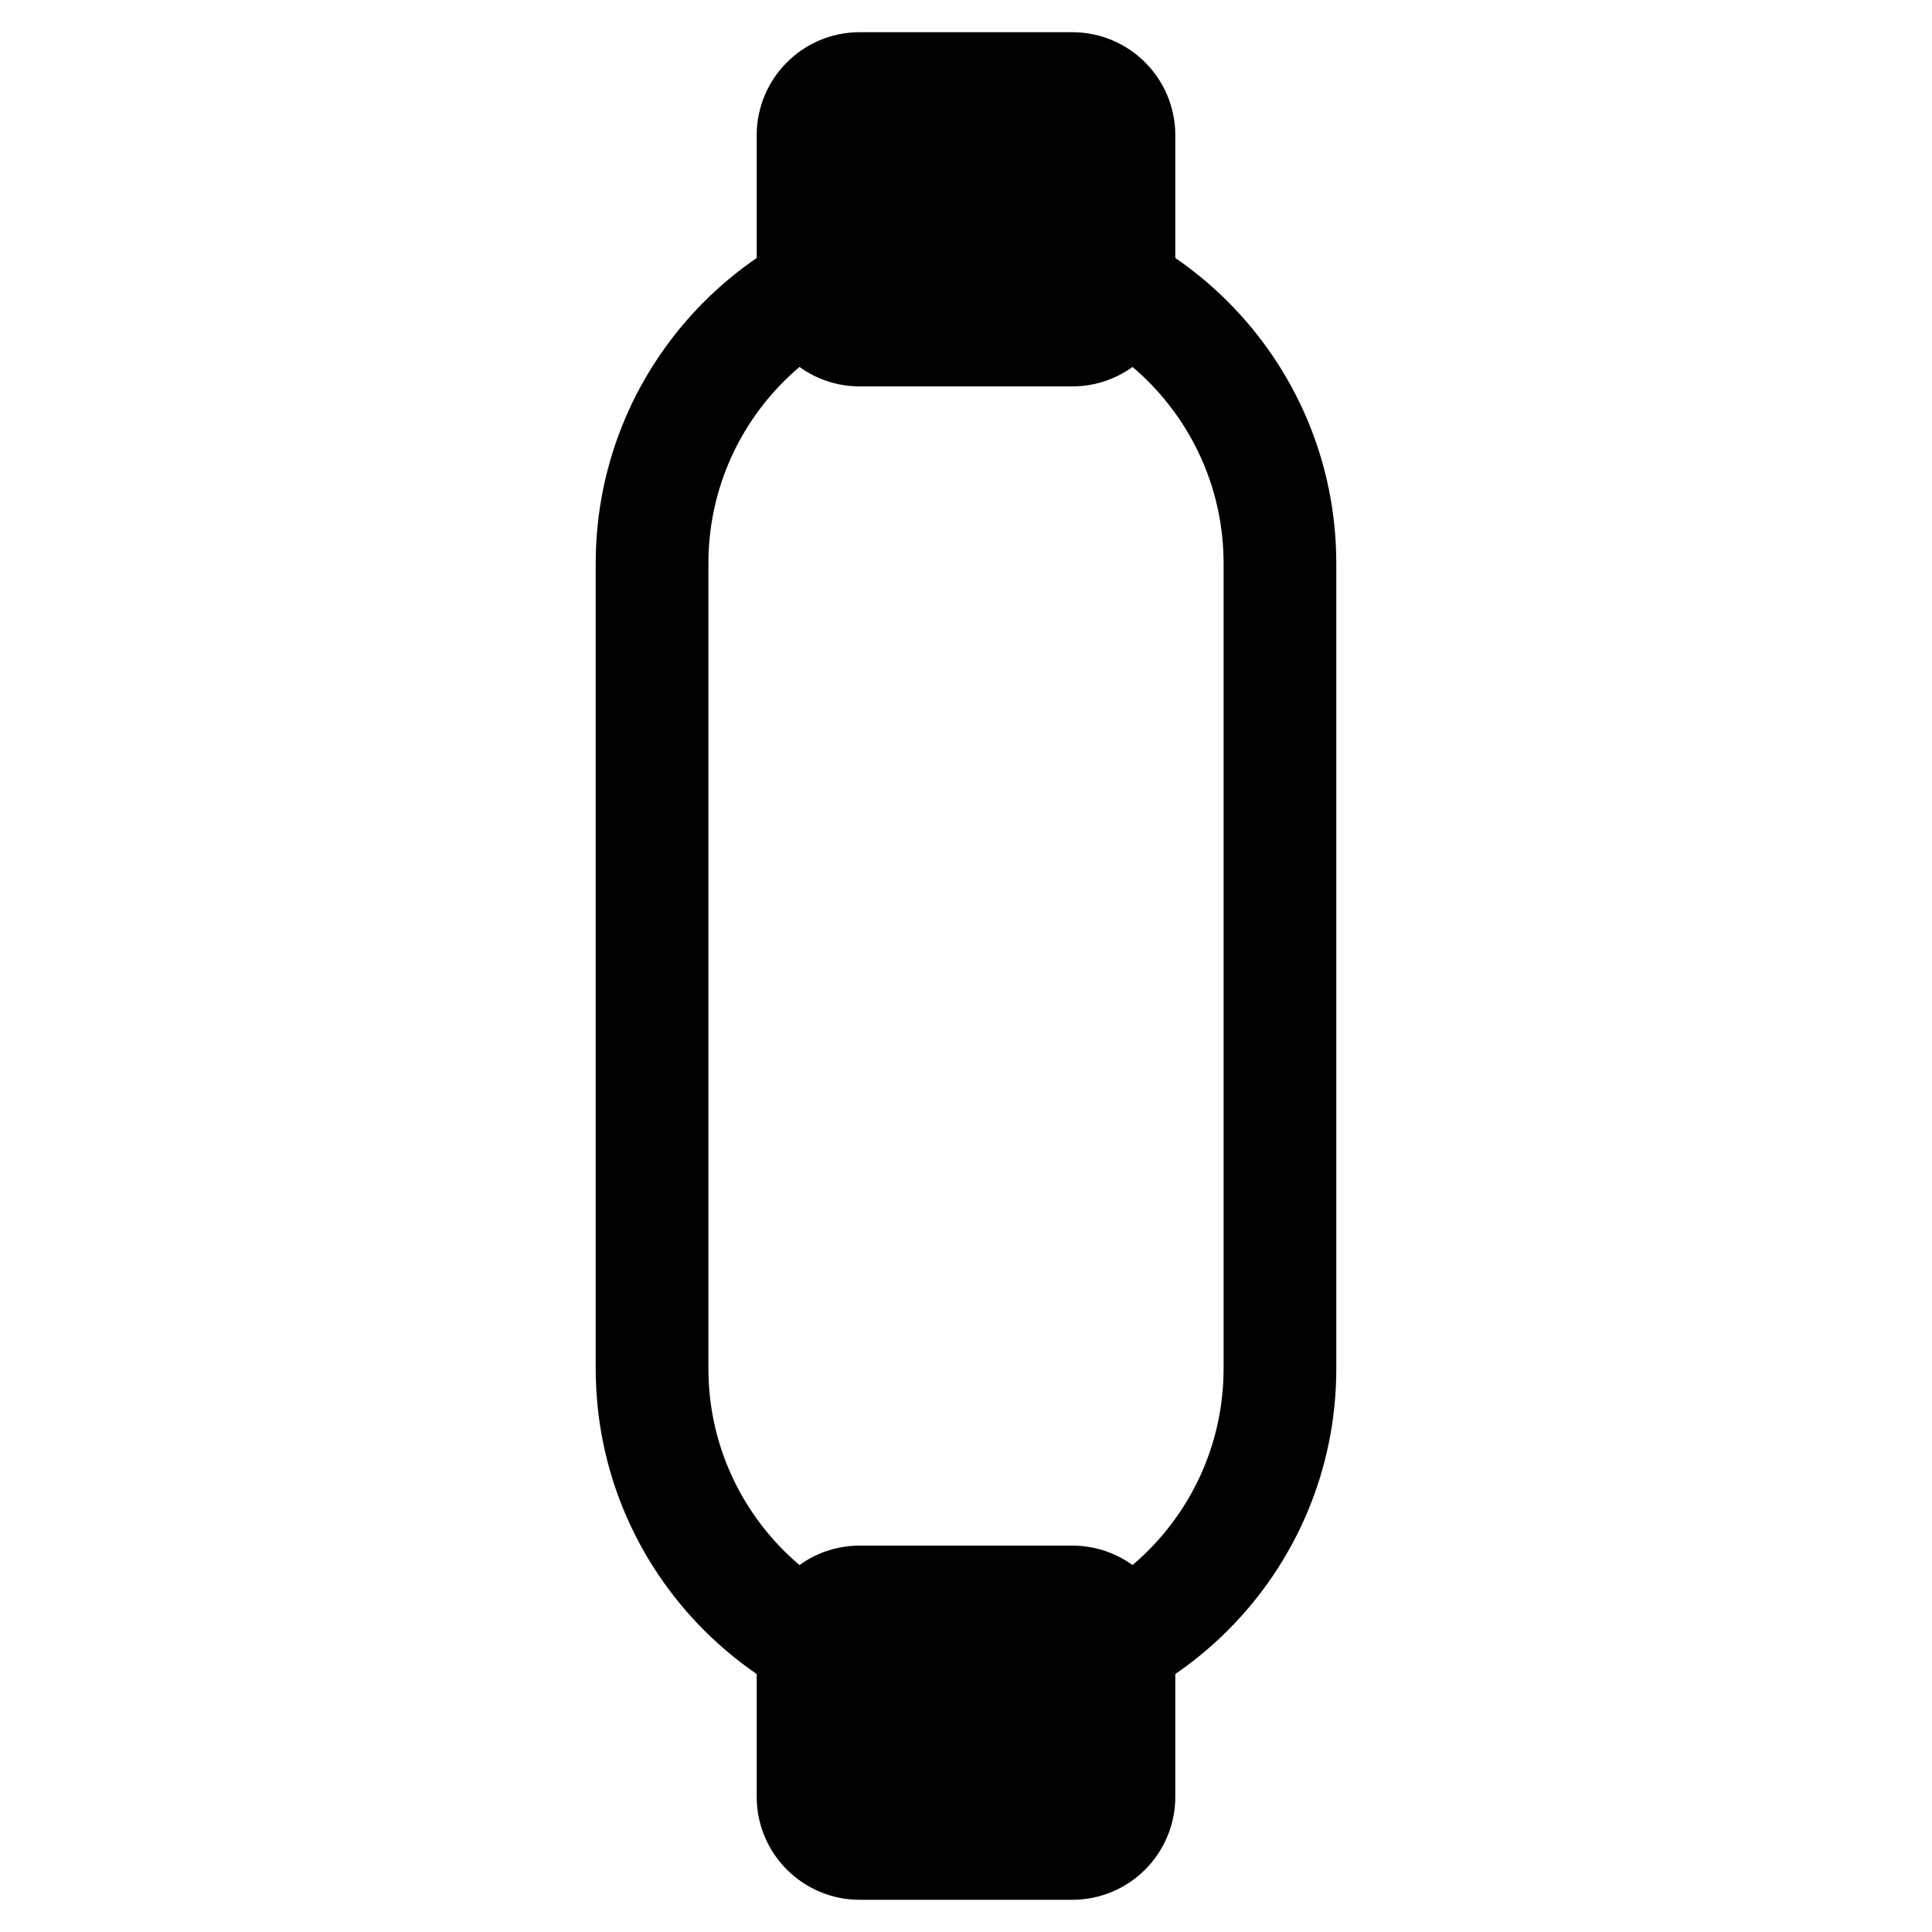
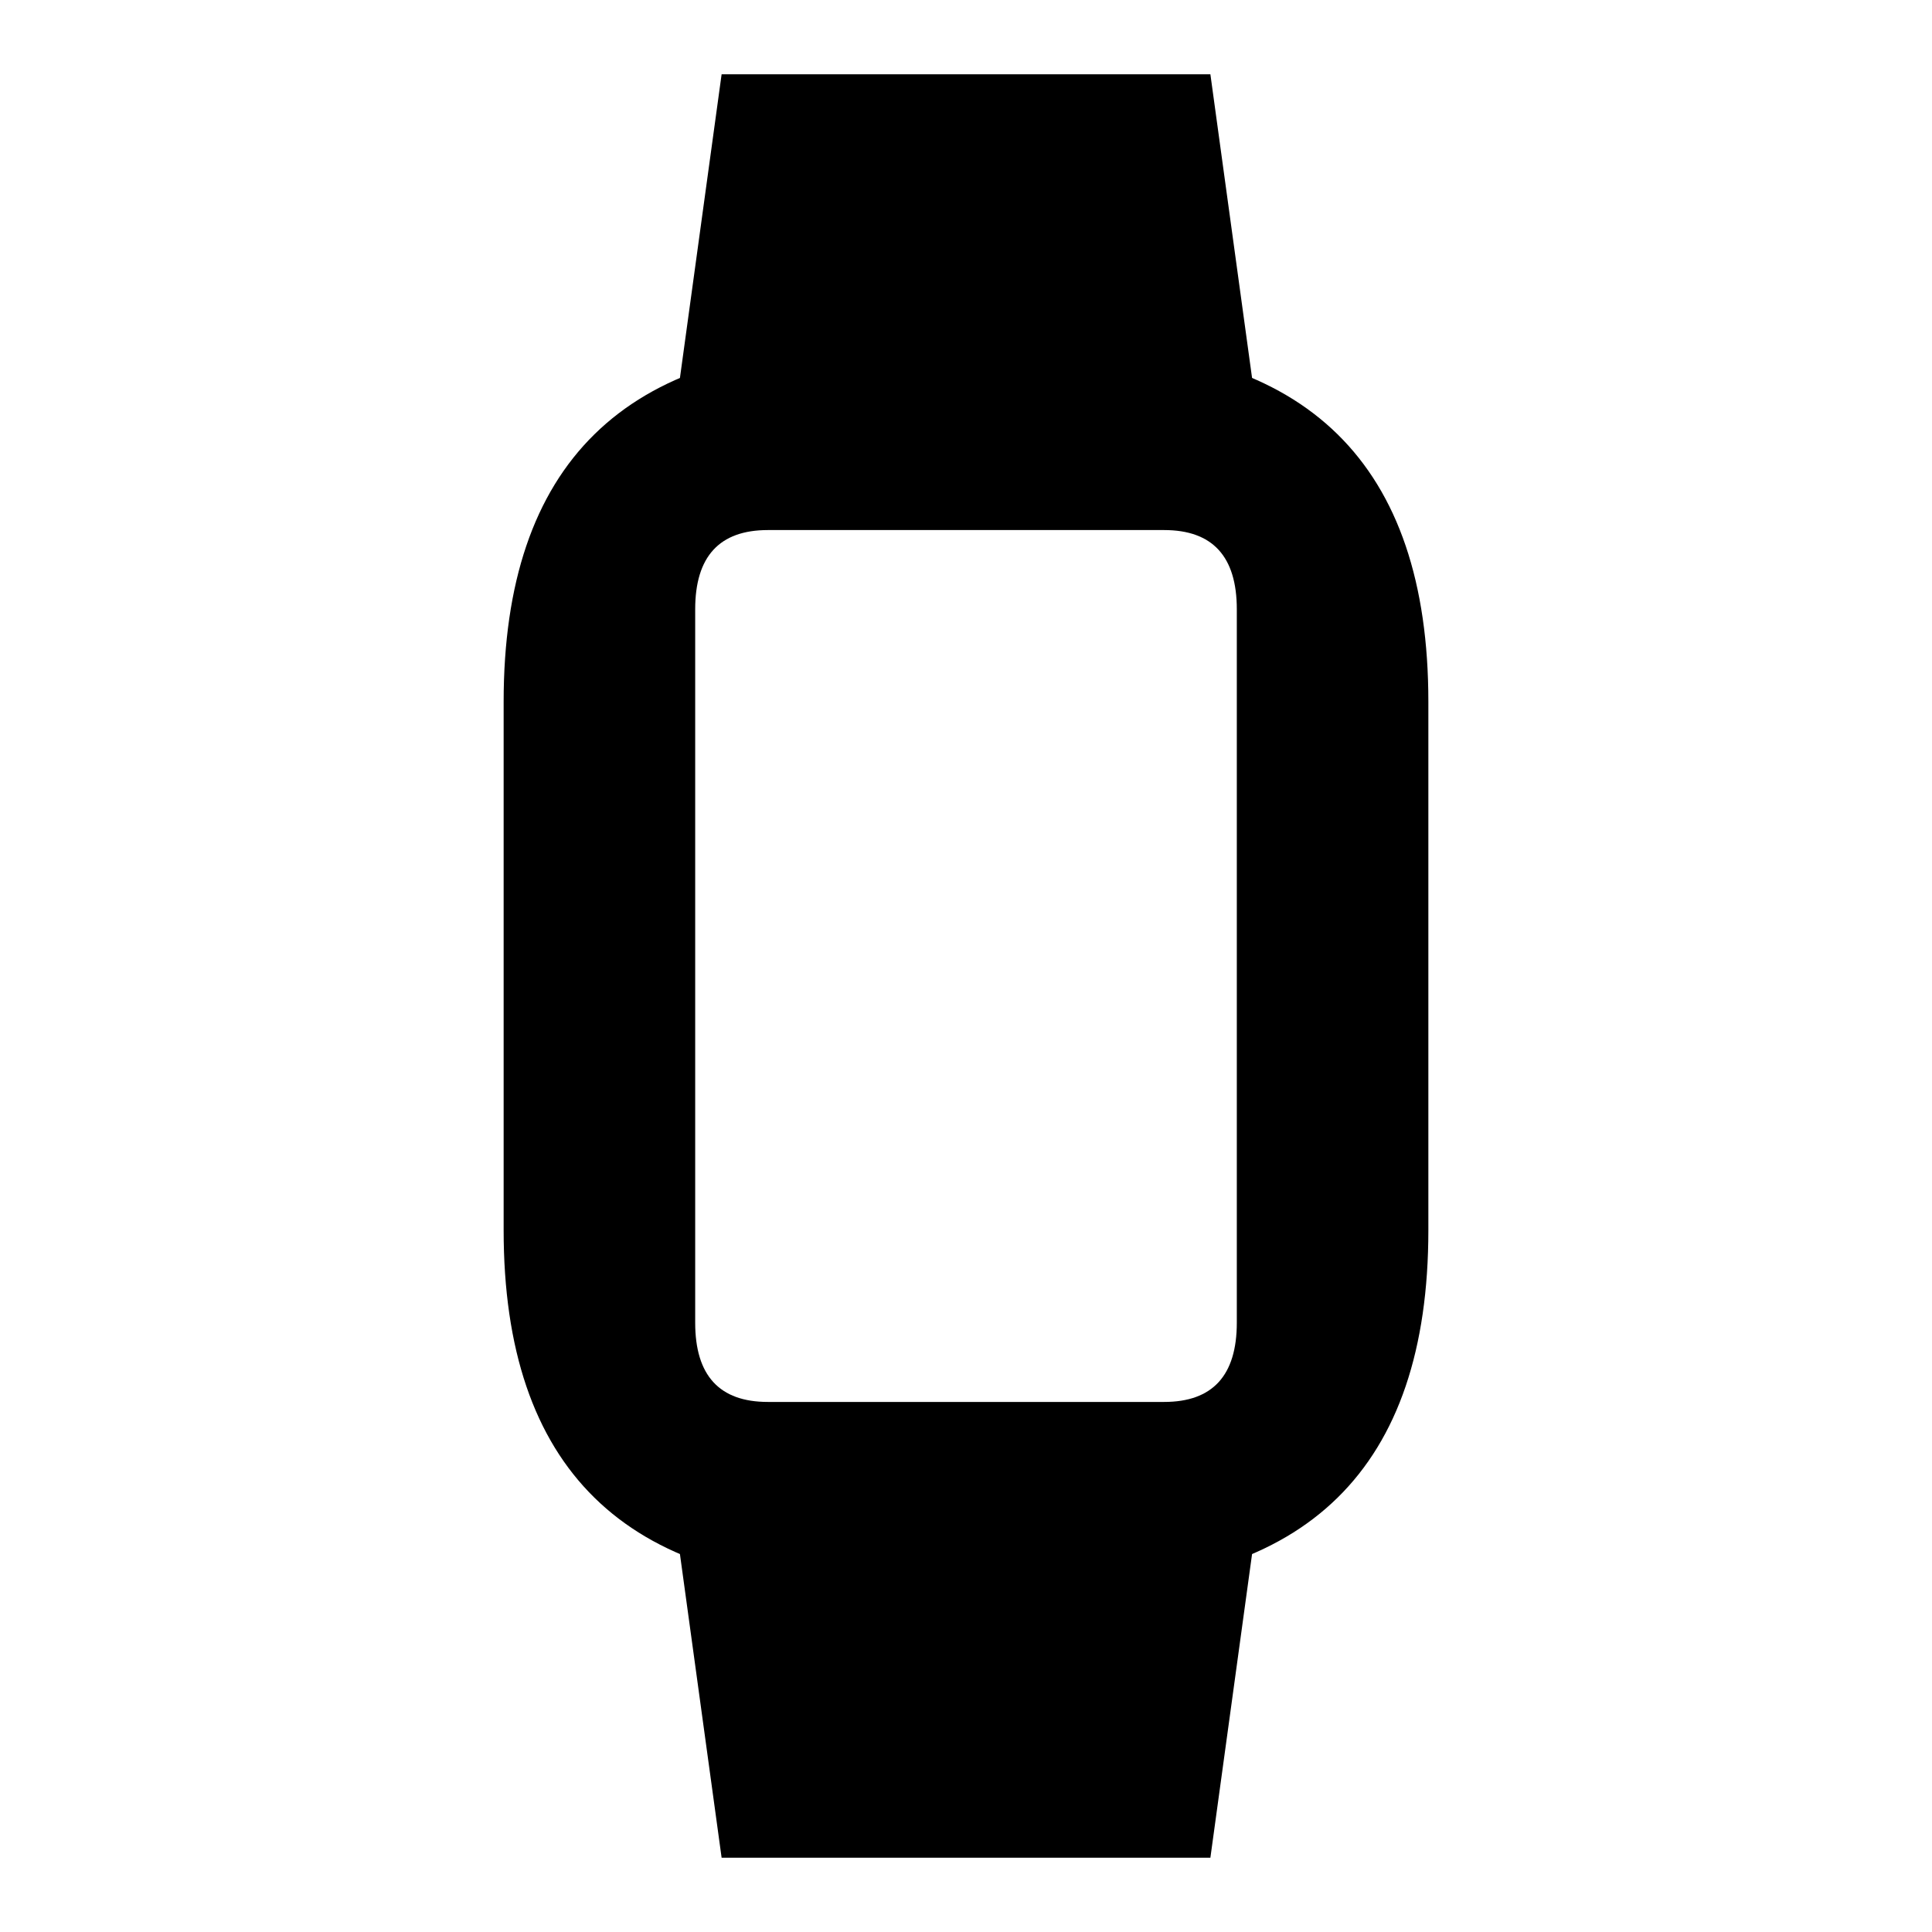
- <svg xmlns="http://www.w3.org/2000/svg" width="26" height="26" viewBox="0 0 30 30">
-   <path fill="#000000" fill-rule="evenodd" d="M13.35,0.5 H16.65 A1.6,1.6 0 0 1 18.25,2.1 V4.4 A1.6,1.6 0 0 1 16.65,6 H13.35 A1.6,1.6 0 0 1 11.75,4.4 V2.1 A1.6,1.6 0 0 1 13.35,0.5 Z" />
-   <path fill="#000000" fill-rule="evenodd" d="M13.35,24 H16.65 A1.6,1.6 0 0 1 18.25,25.6 V27.9 A1.6,1.6 0 0 1 16.65,29.5 H13.35 A1.6,1.6 0 0 1 11.75,27.9 V25.6 A1.6,1.6 0 0 1 13.35,24 Z" />
-   <path fill="#000000" fill-rule="evenodd" d="M15.0,3 H15.0 A5.75,5.75 0 0 1 20.75,8.75 V21.25 A5.75,5.75 0 0 1 15.0,27 H15.0 A5.75,5.75 0 0 1 9.25,21.25 V8.75 A5.75,5.75 0 0 1 15.0,3 Z M15,4.75 H15 A4,4 0 0 1 19,8.75 V21.25 A4,4 0 0 1 15,25.25 H15 A4,4 0 0 1 11,21.25 V8.75 A4,4 0 0 1 15,4.75 Z" />
+ <svg xmlns="http://www.w3.org/2000/svg" width="26" height="26" viewBox="0 0 26 26">
+   <g transform="translate(13 13) scale(0.88889) translate(-15 -15)">
+     <path fill="#000000" d="M11.3 1.5H18.7L19.4 6.6H10.6Z" />
+     <path fill="#000000" d="M10.6 23.4H19.4L18.7 28.5H11.3Z" />
+     <path fill="#000000" fill-rule="evenodd" d="M13.5 5.6H16.5Q22 5.6 22 11V19Q22 24.4 16.5 24.4H13.5Q8 24.4 8 19V11Q8 5.6 13.5 5.6ZM12 8.4Q10.9 8.4 10.9 9.6V20.4Q10.9 21.6 12 21.6H18Q19.1 21.6 19.1 20.4V9.6Q19.1 8.4 18 8.4Z" />
+   </g>
</svg>
